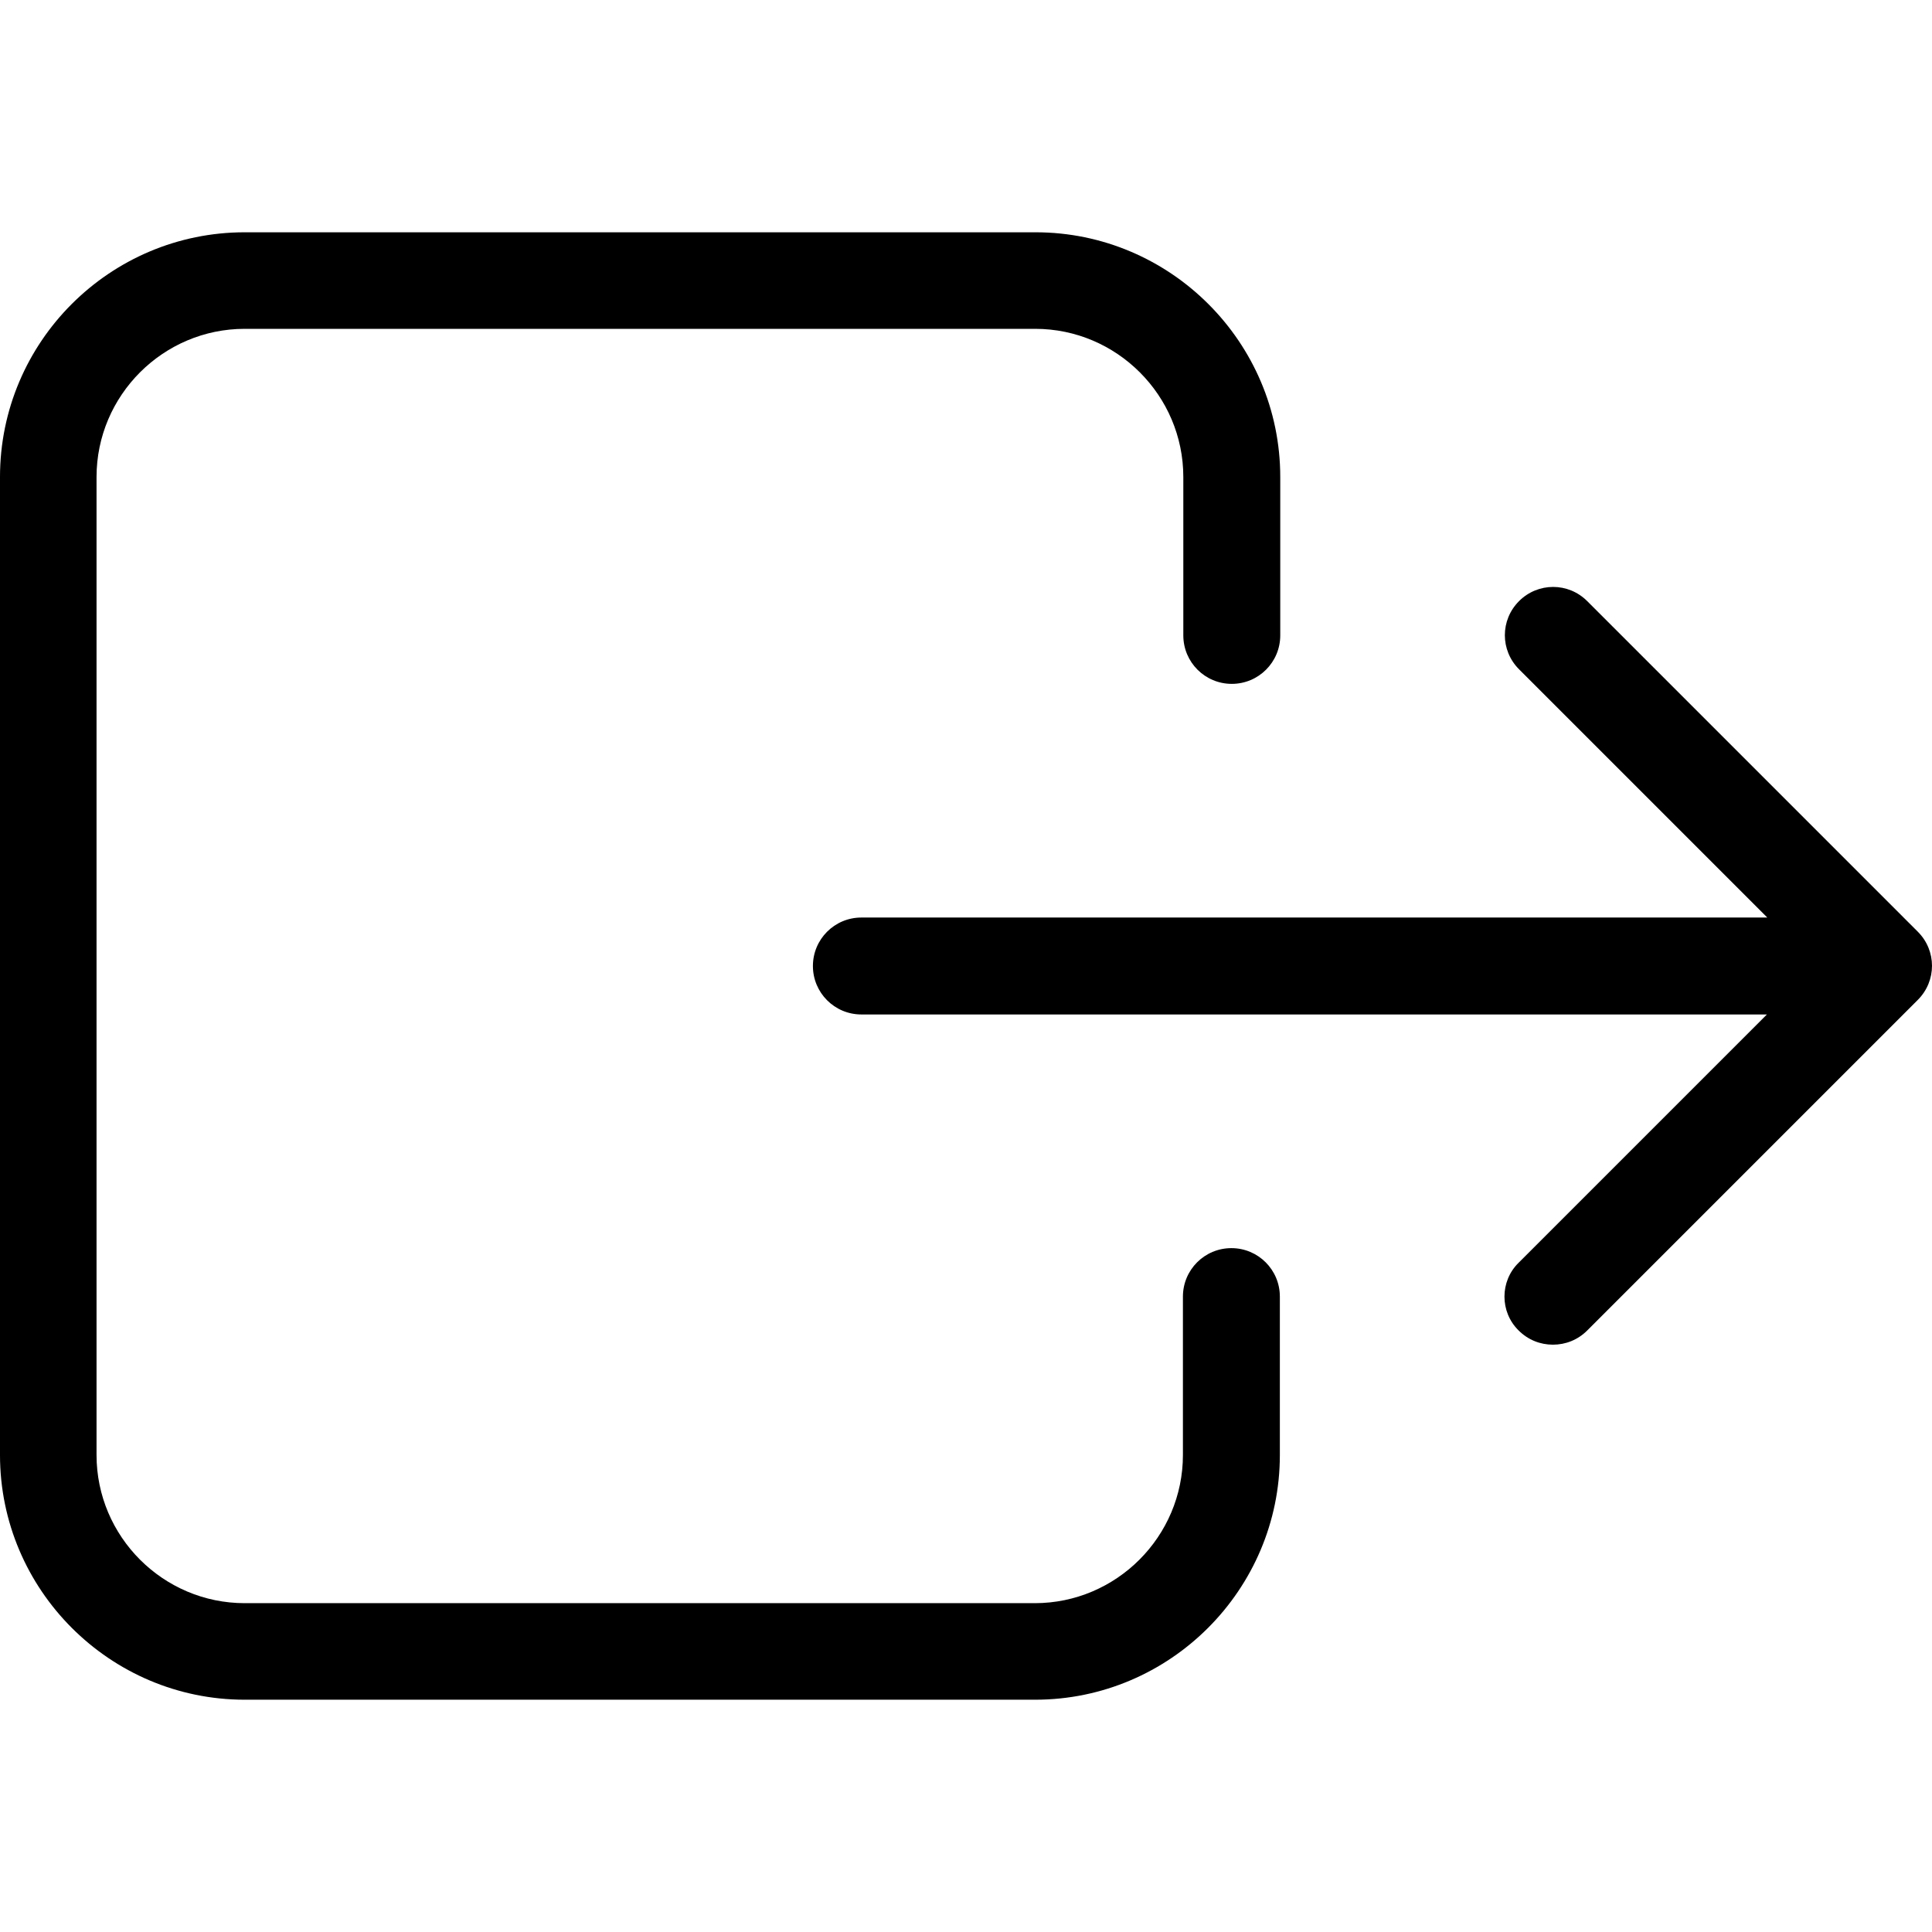
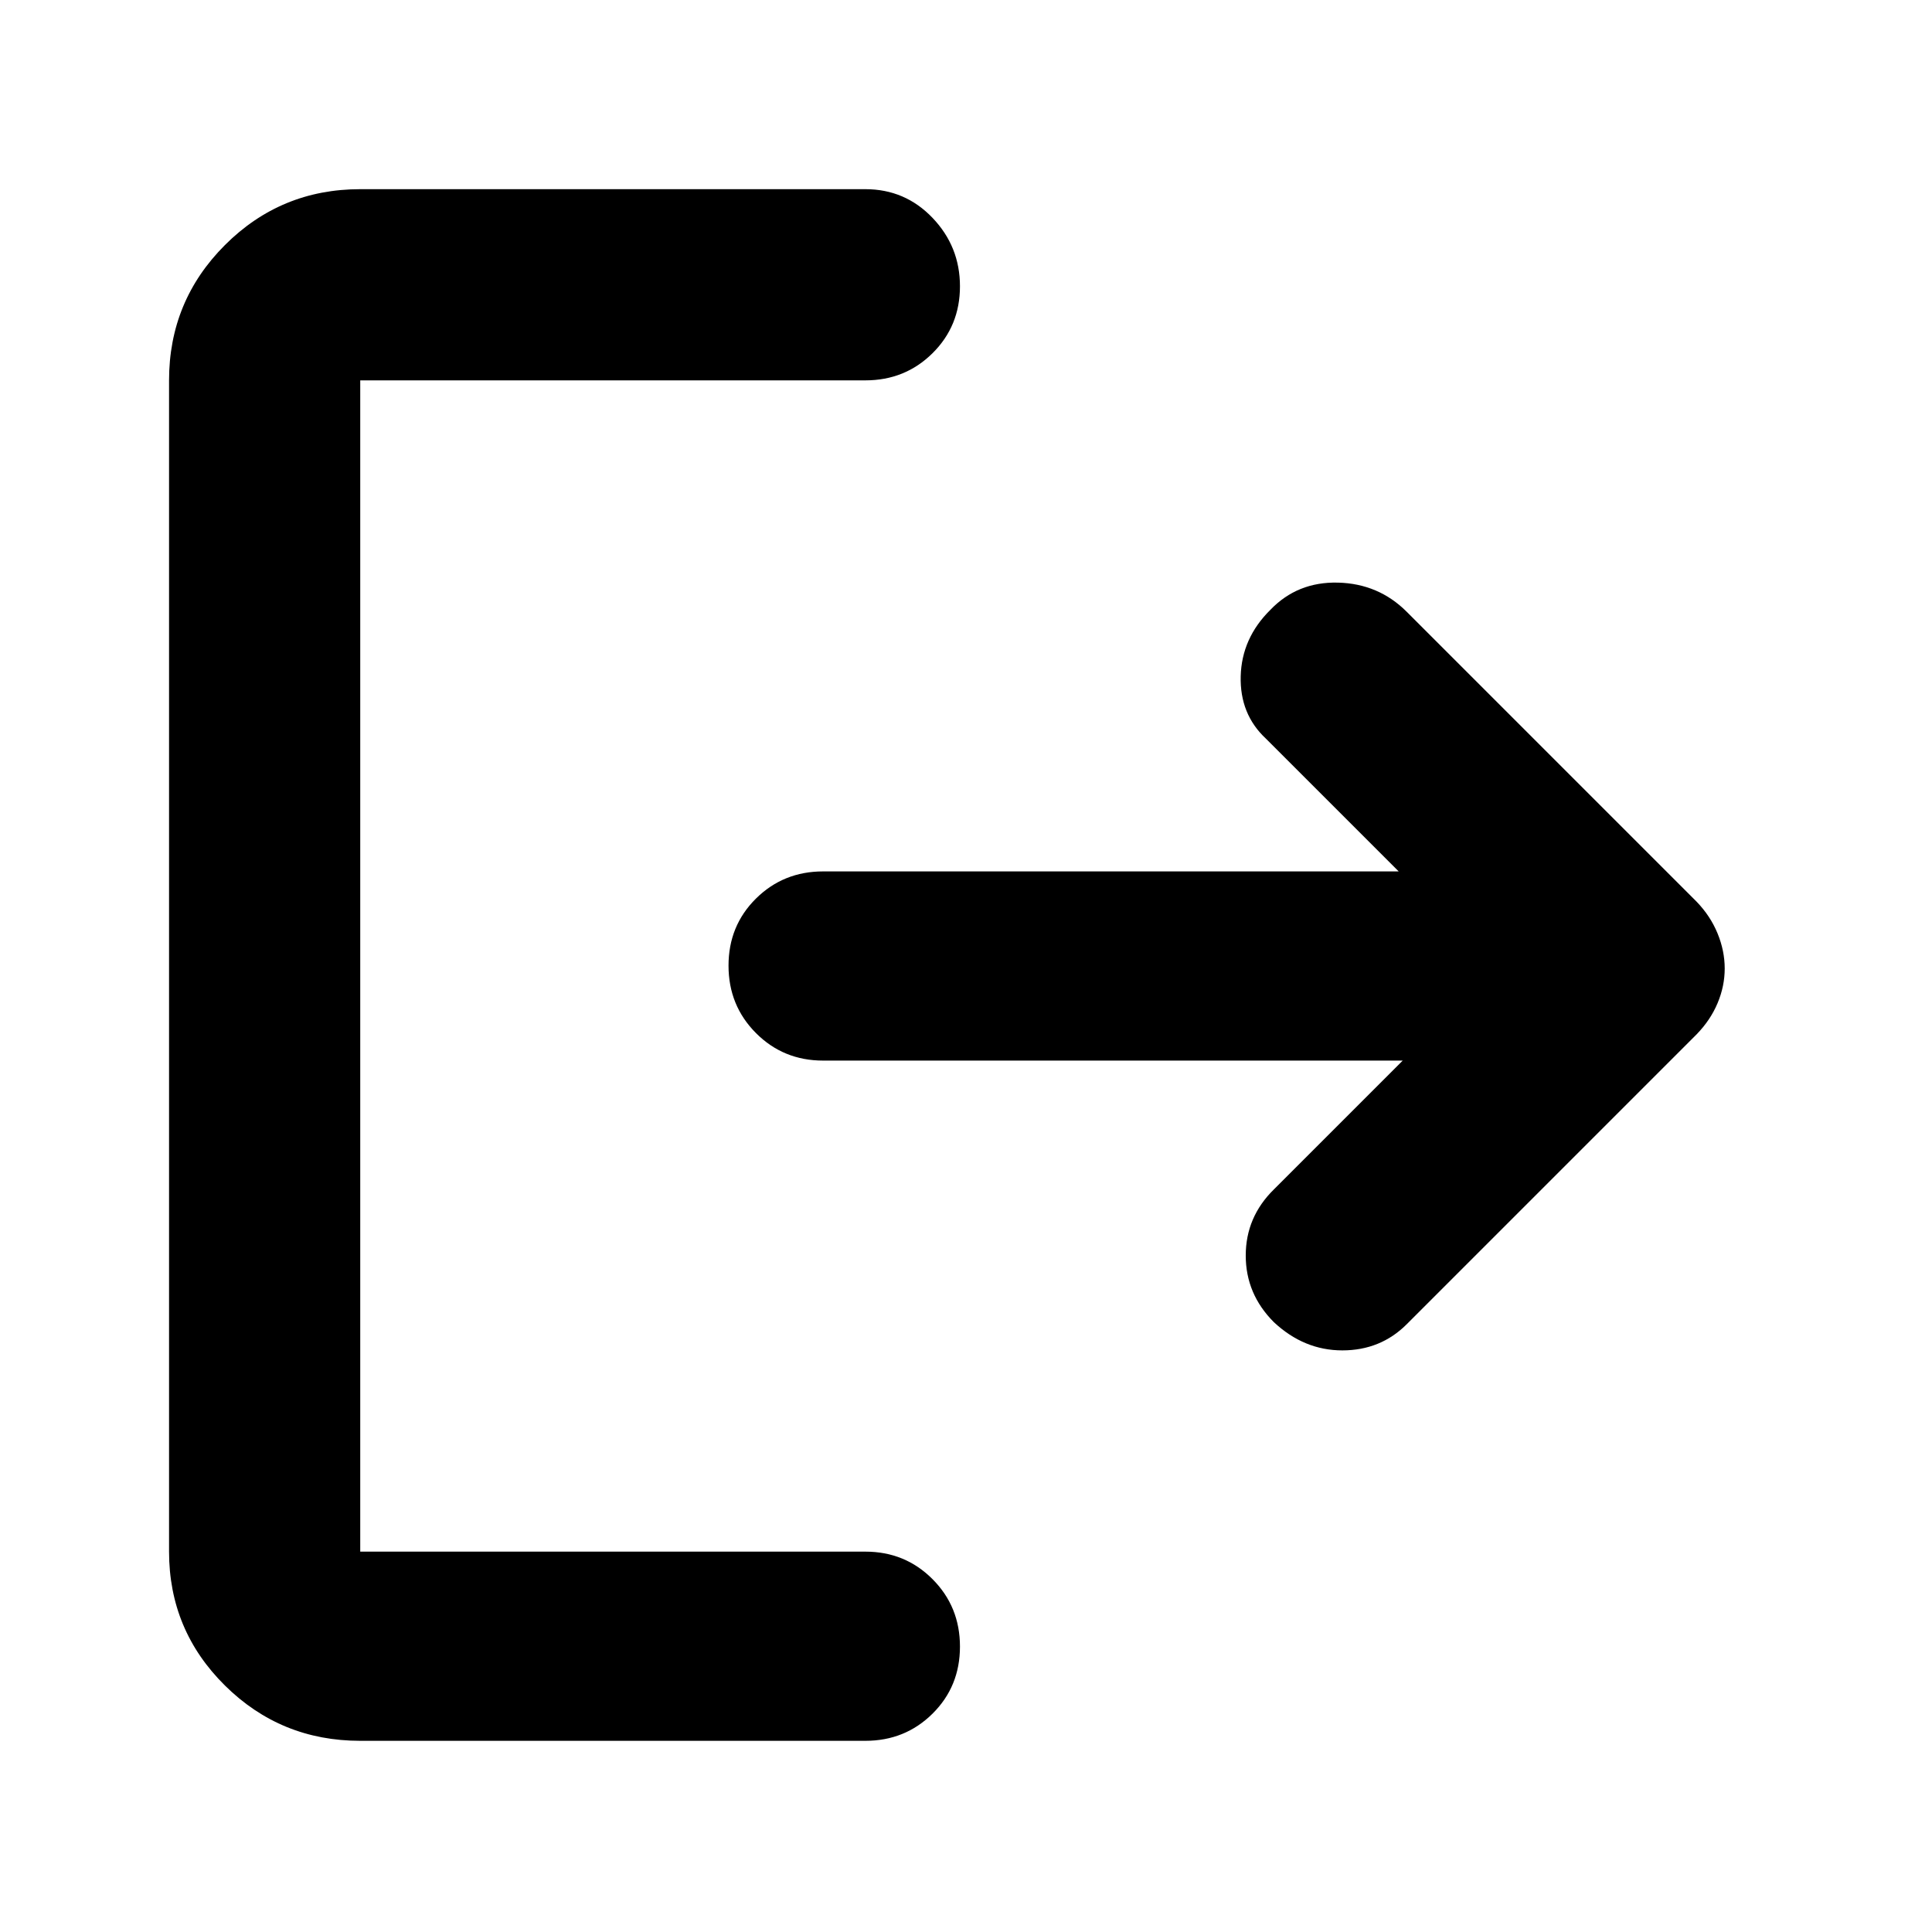
- <svg xmlns="http://www.w3.org/2000/svg" height="800" width="800" viewBox="0 0 490.3 490.3" xml:space="preserve">
-   <path d="M0 121.05v248.2c0 34.2 27.9 62.1 62.1 62.1h200.6c34.2 0 62.1-27.9 62.1-62.1v-40.2c0-6.8-5.5-12.3-12.3-12.3s-12.3 5.5-12.3 12.3v40.2c0 20.7-16.9 37.6-37.6 37.6H62.1c-20.7 0-37.6-16.9-37.6-37.6v-248.2c0-20.7 16.9-37.6 37.6-37.6h200.6c20.7 0 37.6 16.9 37.6 37.6v40.2c0 6.8 5.5 12.3 12.3 12.3s12.3-5.5 12.3-12.3v-40.2c0-34.2-27.9-62.1-62.1-62.1H62.1c-34.2 0-62.1 27.8-62.1 62.1z" />
-   <path d="M385.4 337.65c2.4 2.4 5.5 3.6 8.7 3.6s6.3-1.2 8.7-3.6l83.9-83.9c4.8-4.8 4.8-12.5 0-17.3l-83.9-83.9c-4.8-4.8-12.5-4.8-17.3 0s-4.8 12.5 0 17.3l63 63H218.6c-6.8 0-12.3 5.5-12.3 12.3 0 6.8 5.5 12.3 12.3 12.3h229.8l-63 63c-4.8 4.7-4.8 12.5 0 17.2z" />
+ <svg xmlns="http://www.w3.org/2000/svg" height="48" viewBox="0 -960 960 960" width="48">
+   <path d="M633-303q-14-14-14-33.125T633-369l64-64H409q-19.75 0-33.375-13.675Q362-460.351 362-480.175 362-500 375.625-513.5 389.25-527 409-527h286l-66-66q-13-12.133-12.5-31.014t14.714-32.933Q644.661-671 664.83-670.5 685-670 699-656l144 144q6.909 7.167 10.455 15.828Q857-487.511 857-478.756q0 8.756-3.545 17.206Q849.909-453.1 843-446L699-302q-13 13-32 13t-34-14ZM179-95q-39.462 0-67.231-27.475Q84-149.95 84-189v-582q0-39.463 27.769-67.231Q139.538-866 179-866h251q19.75 0 33.375 14.263t13.625 34Q477-798 463.375-784.5 449.75-771 430-771H179v582h251q19.75 0 33.375 13.675Q477-161.649 477-141.825 477-122 463.375-108.5 449.75-95 430-95H179Z" />
</svg>
